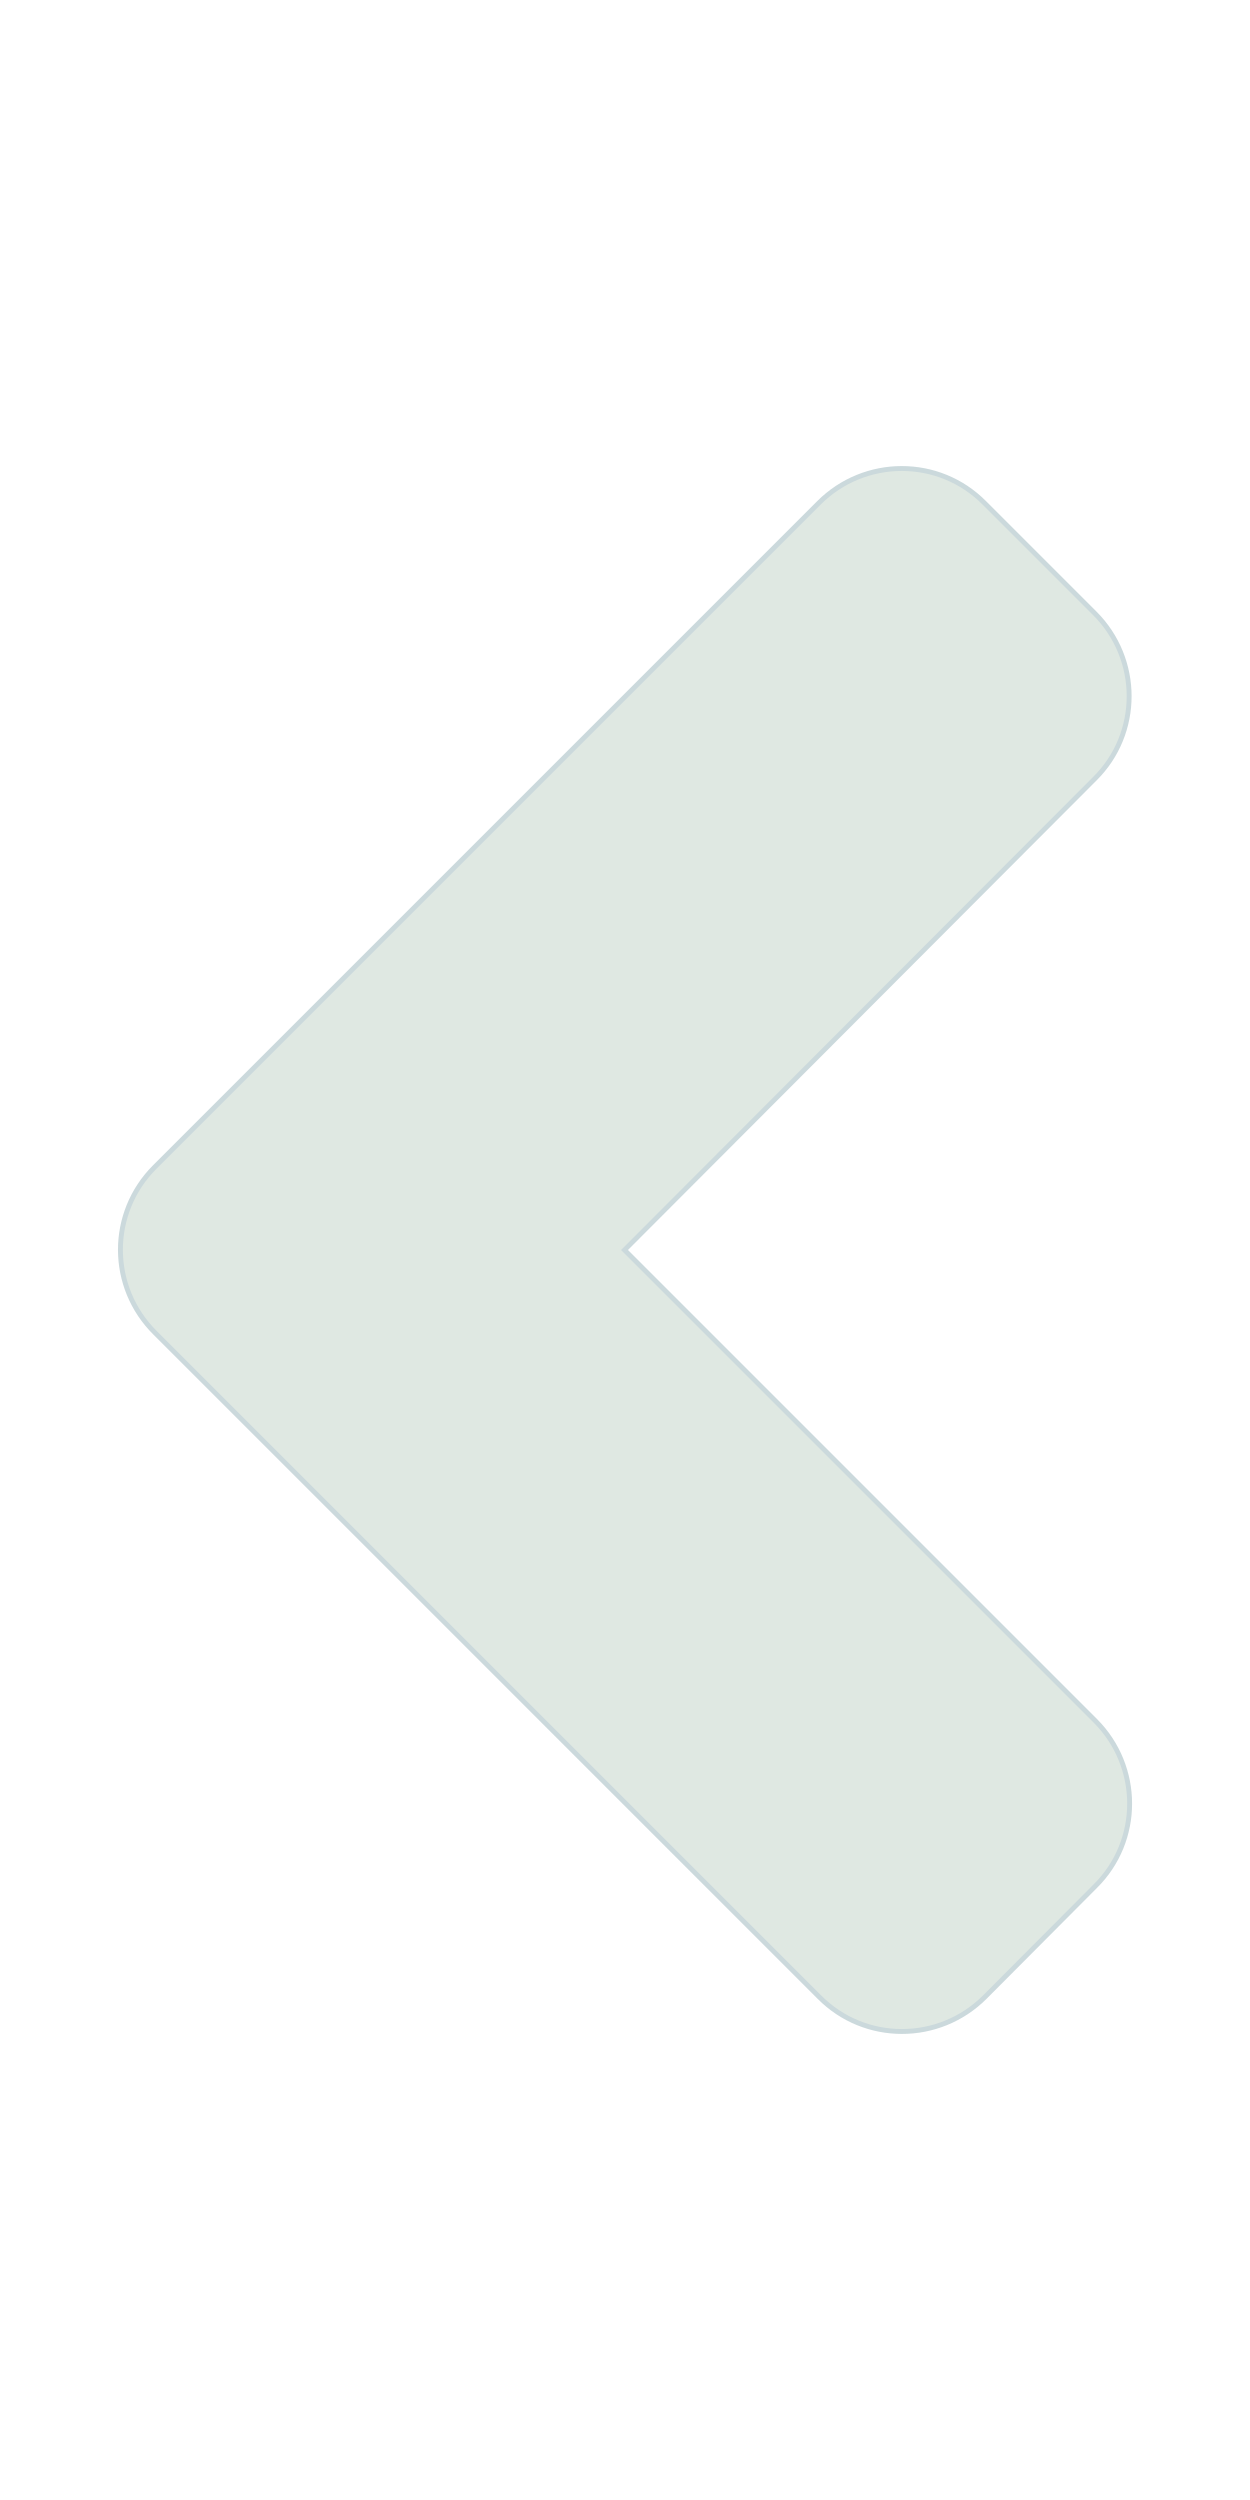
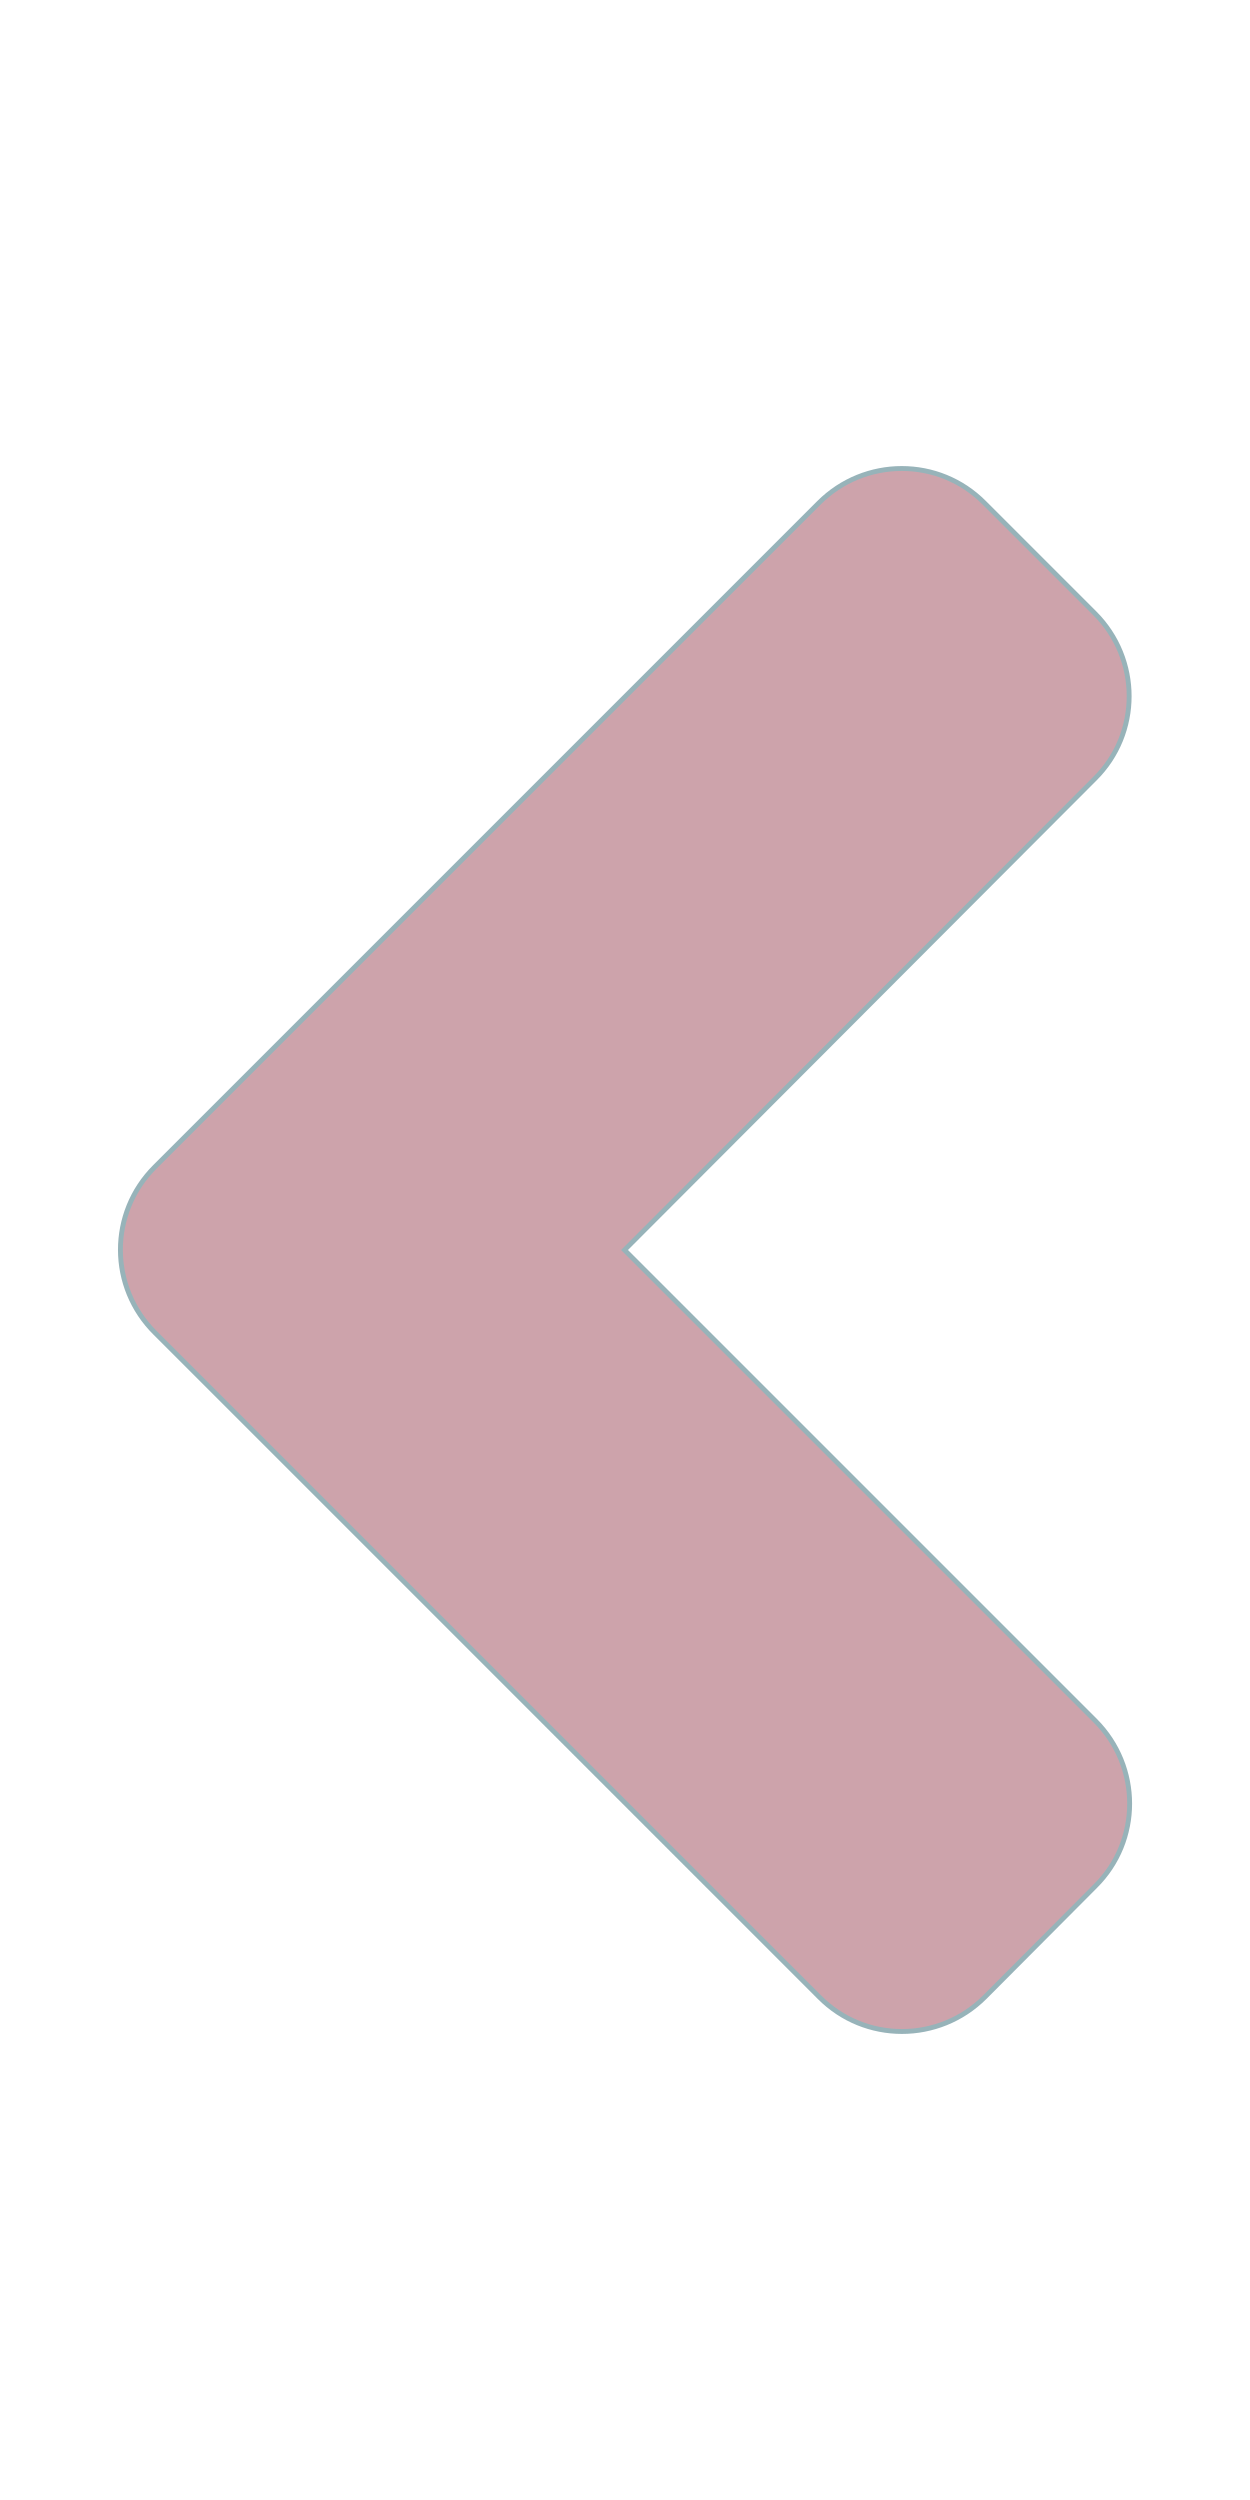
<svg xmlns="http://www.w3.org/2000/svg" aria-hidden="true" focusable="false" data-prefix="fas" data-icon="angle-left" class="svg-inline--fa fa-angle-left fa-w-8" role="img" viewBox="0 0 256 512">
-   <path opacity="0.5" fill="#BFD1C5" stroke="#97b3b9" d="M31.7 239l136-136c9.4-9.4 24.6-9.4 33.9 0l22.6 22.6c9.4 9.4 9.4 24.6 0 33.9L127.9 256l96.4 96.4c9.4 9.4 9.4 24.6 0 33.9L201.7 409c-9.4 9.4-24.6 9.4-33.9 0l-136-136c-9.5-9.4-9.5-24.6-.1-34z" />
+   <path fill="#a65b698e" stroke="#97b3b9" d="M31.7 239l136-136c9.4-9.4 24.6-9.4 33.9 0l22.6 22.6c9.4 9.4 9.4 24.6 0 33.9L127.9 256l96.4 96.4c9.4 9.4 9.4 24.6 0 33.9L201.7 409c-9.4 9.4-24.6 9.4-33.9 0l-136-136c-9.5-9.4-9.5-24.6-.1-34z" />
</svg>
